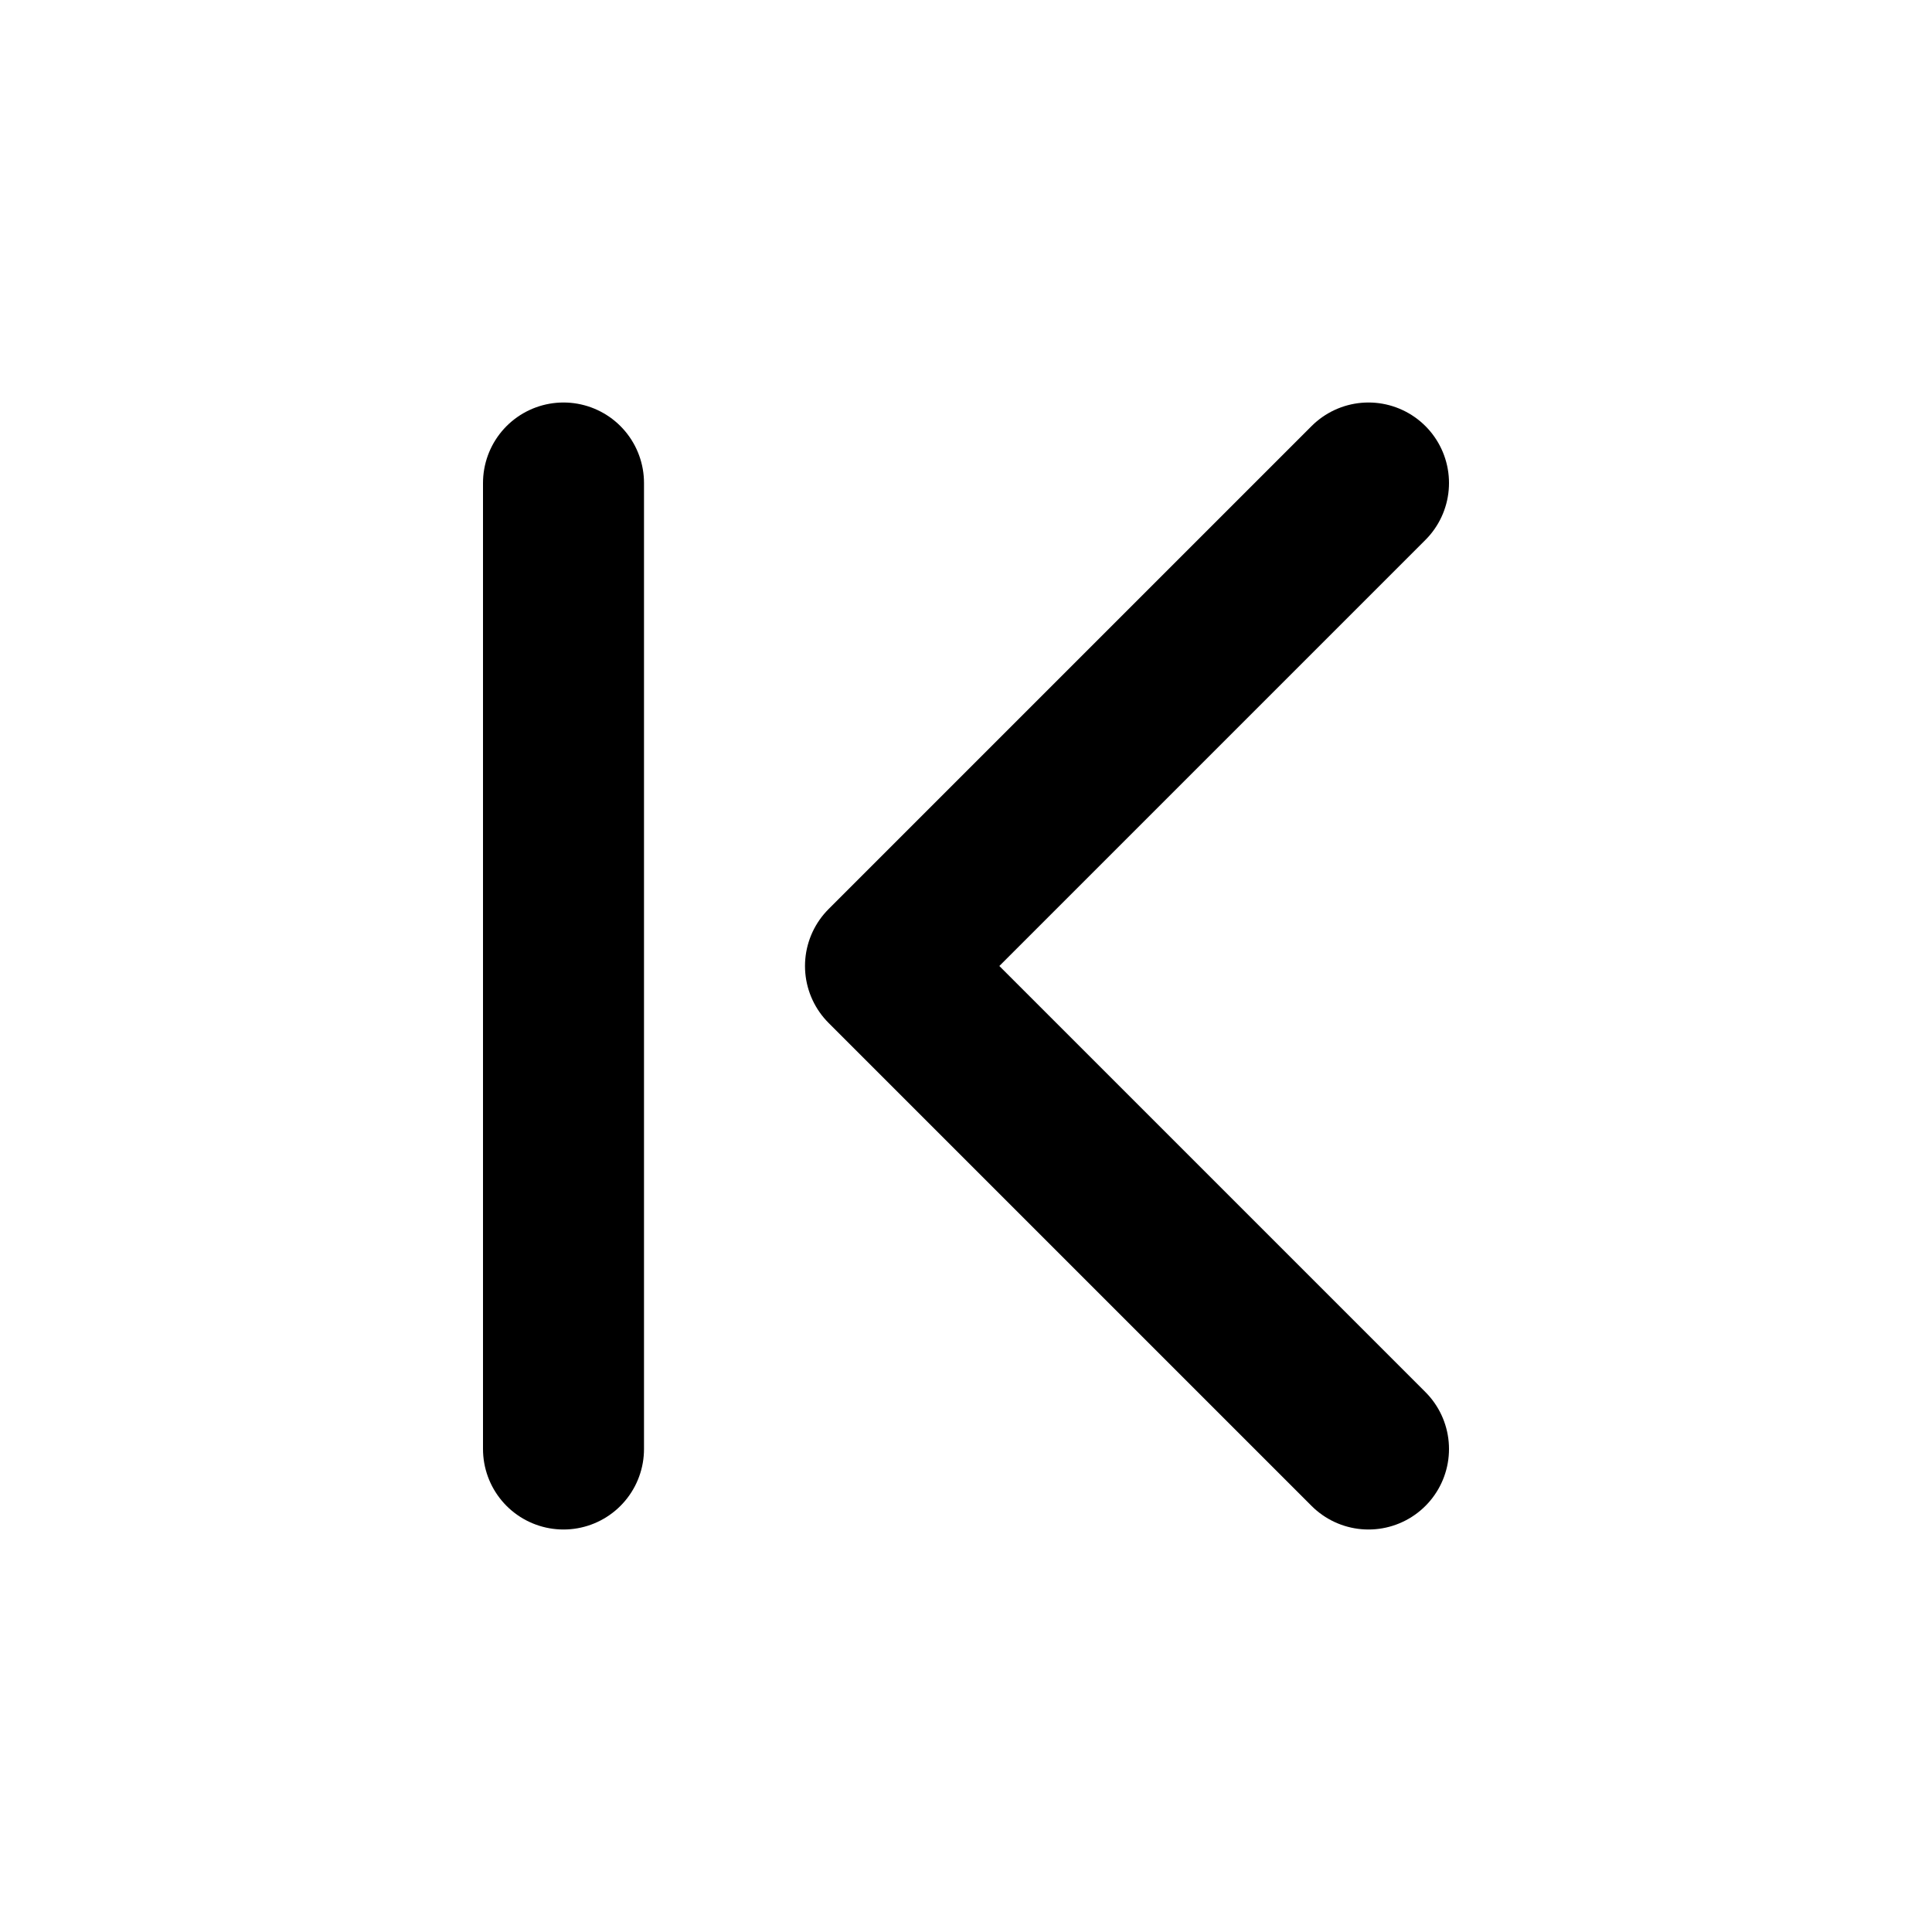
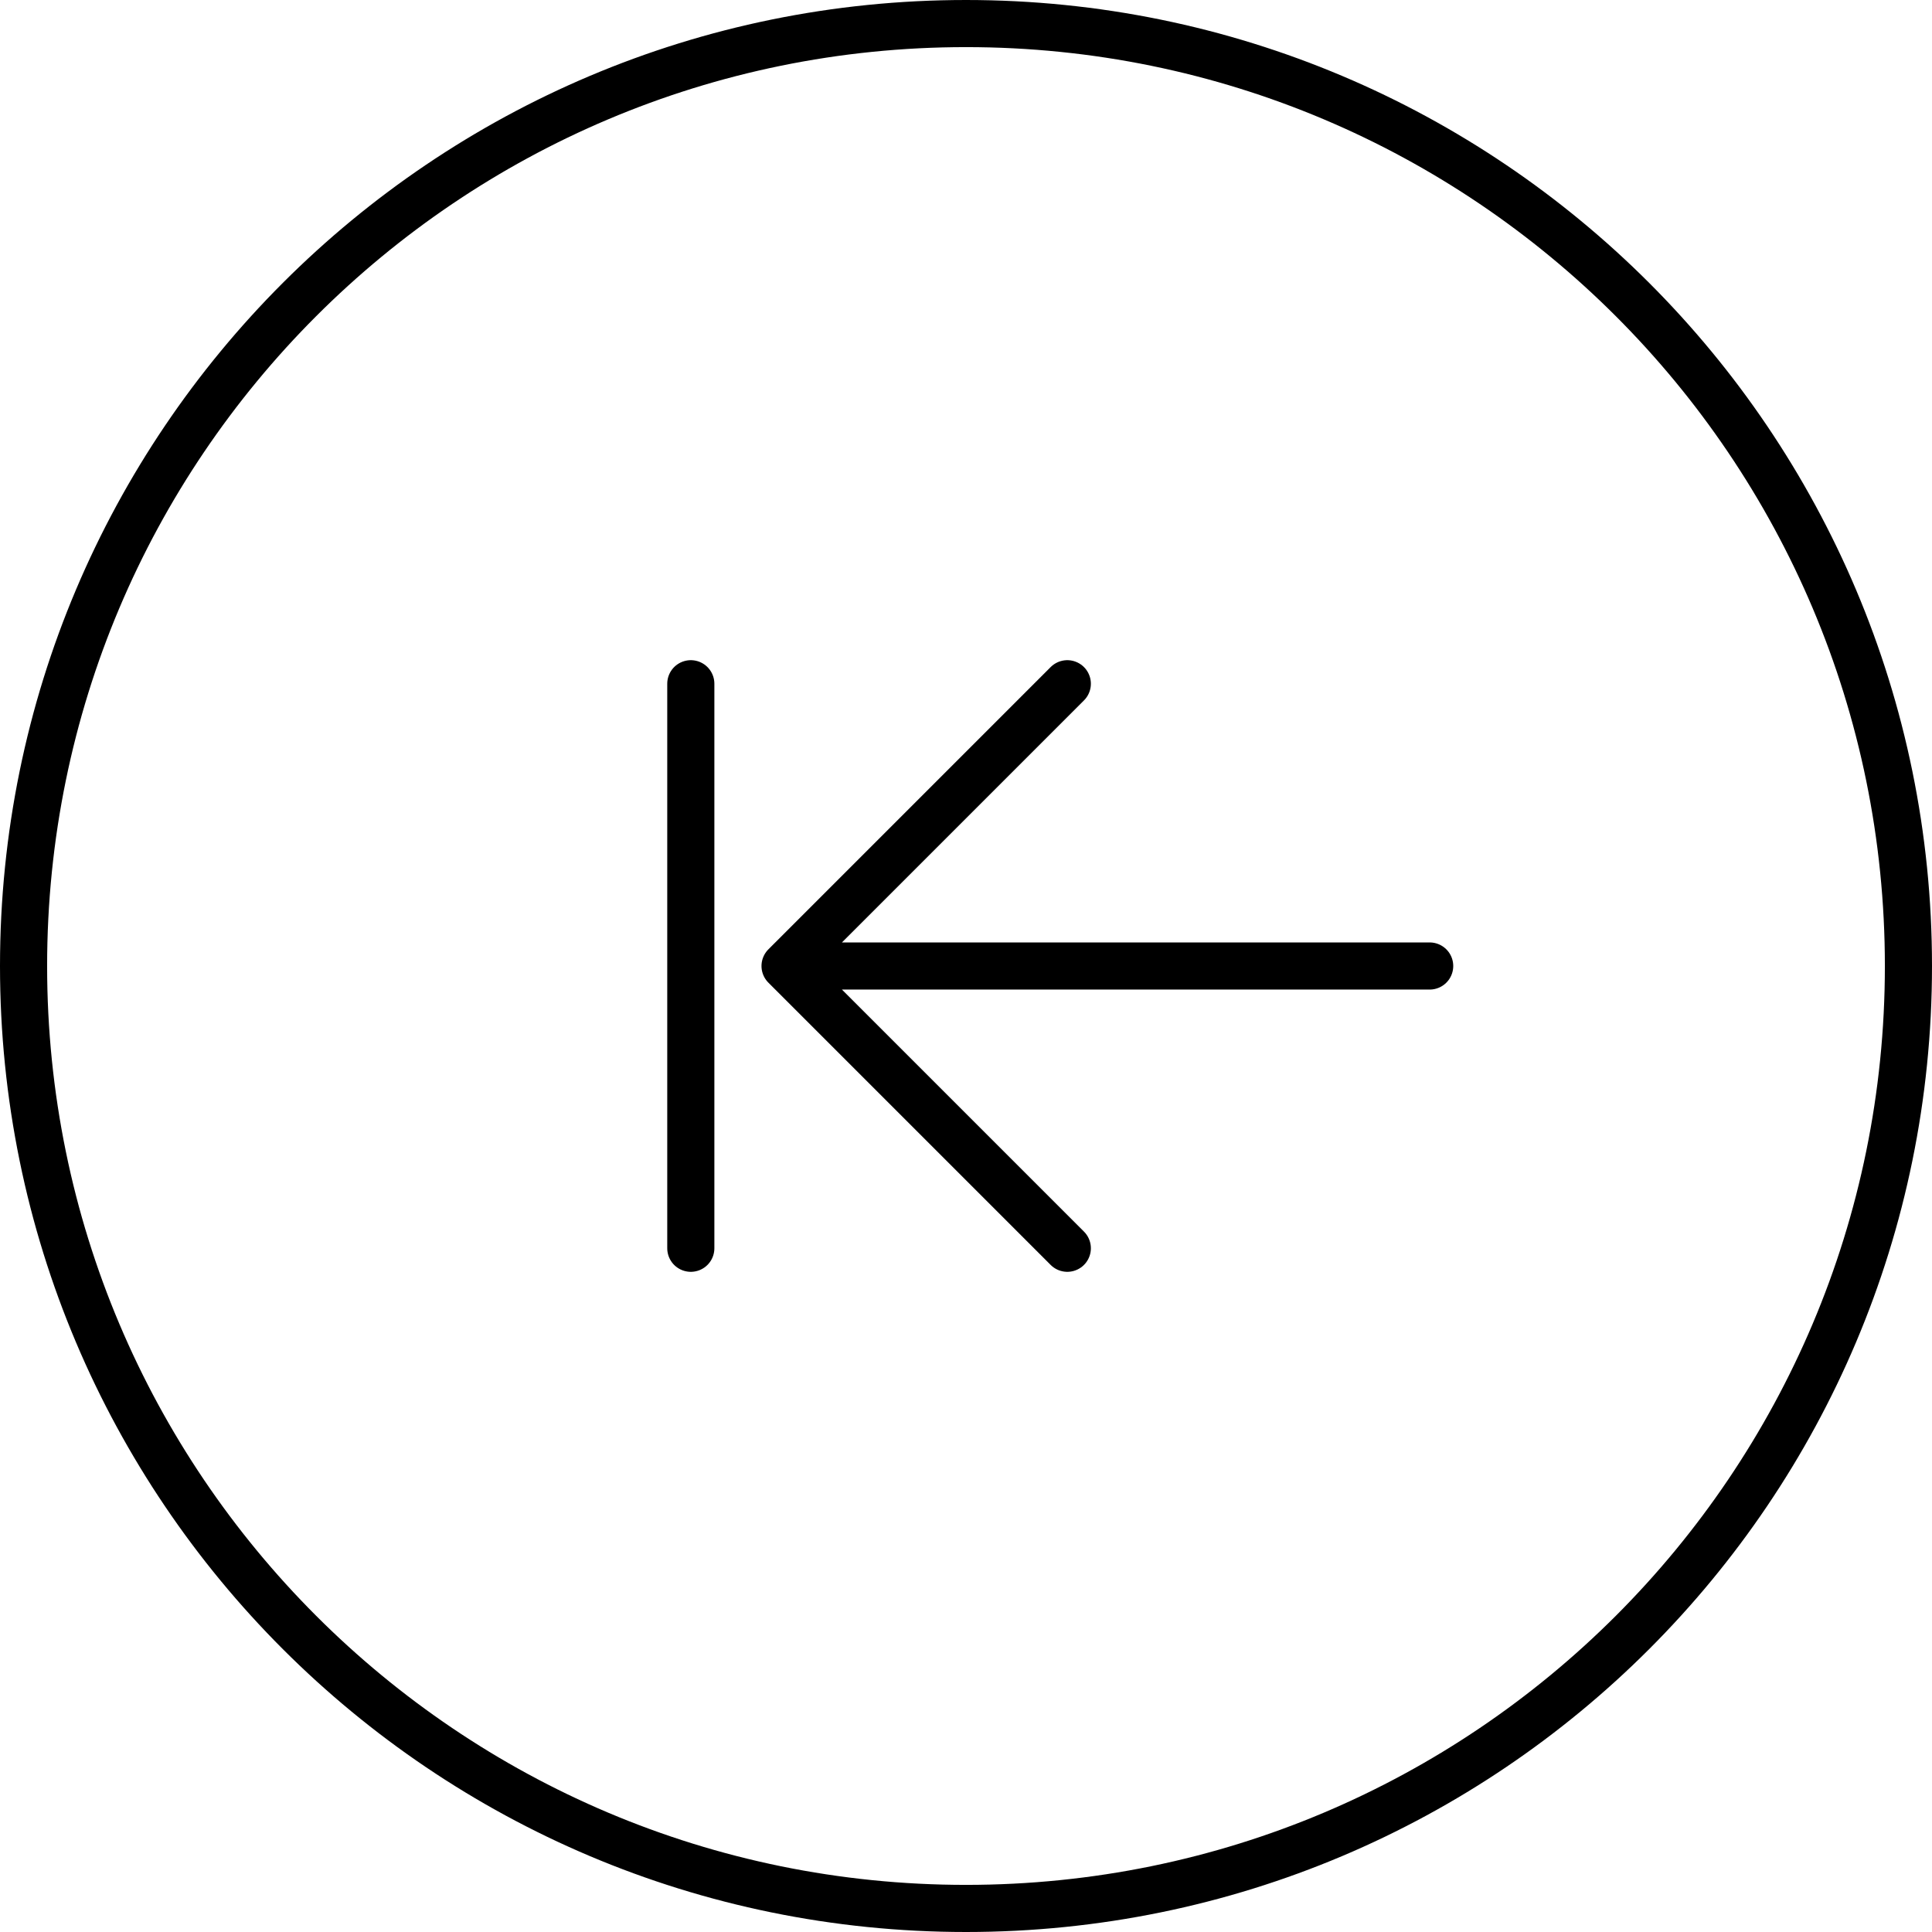
- <svg xmlns="http://www.w3.org/2000/svg" height="24" viewBox="0 0 24 24" fill="none" stroke="currentColor" stroke-width="2" stroke-linecap="round" stroke-linejoin="round">
-   <path d="m17 18-6-6 6-6" />
-   <path d="M7 6v12" />
+ <svg xmlns="http://www.w3.org/2000/svg" viewBox="0 0 41 41" fill="none" stroke="currentColor" stroke-linecap="round" stroke-linejoin="round">
+   <path d="m40.5,20.5C40.5,9.45,31.55.5,20.5.5S.5,9.45.5,20.5s8.95,20,20,20,20-8.95,20-20Z" />
+   <path d="m30.34,20.5h-13.68m0,0l5.99-5.99m-5.99,5.99l5.99,5.99" />
+   <path d="m14.66,20.5v-5.99m0,5.99v5.99" />
</svg>
